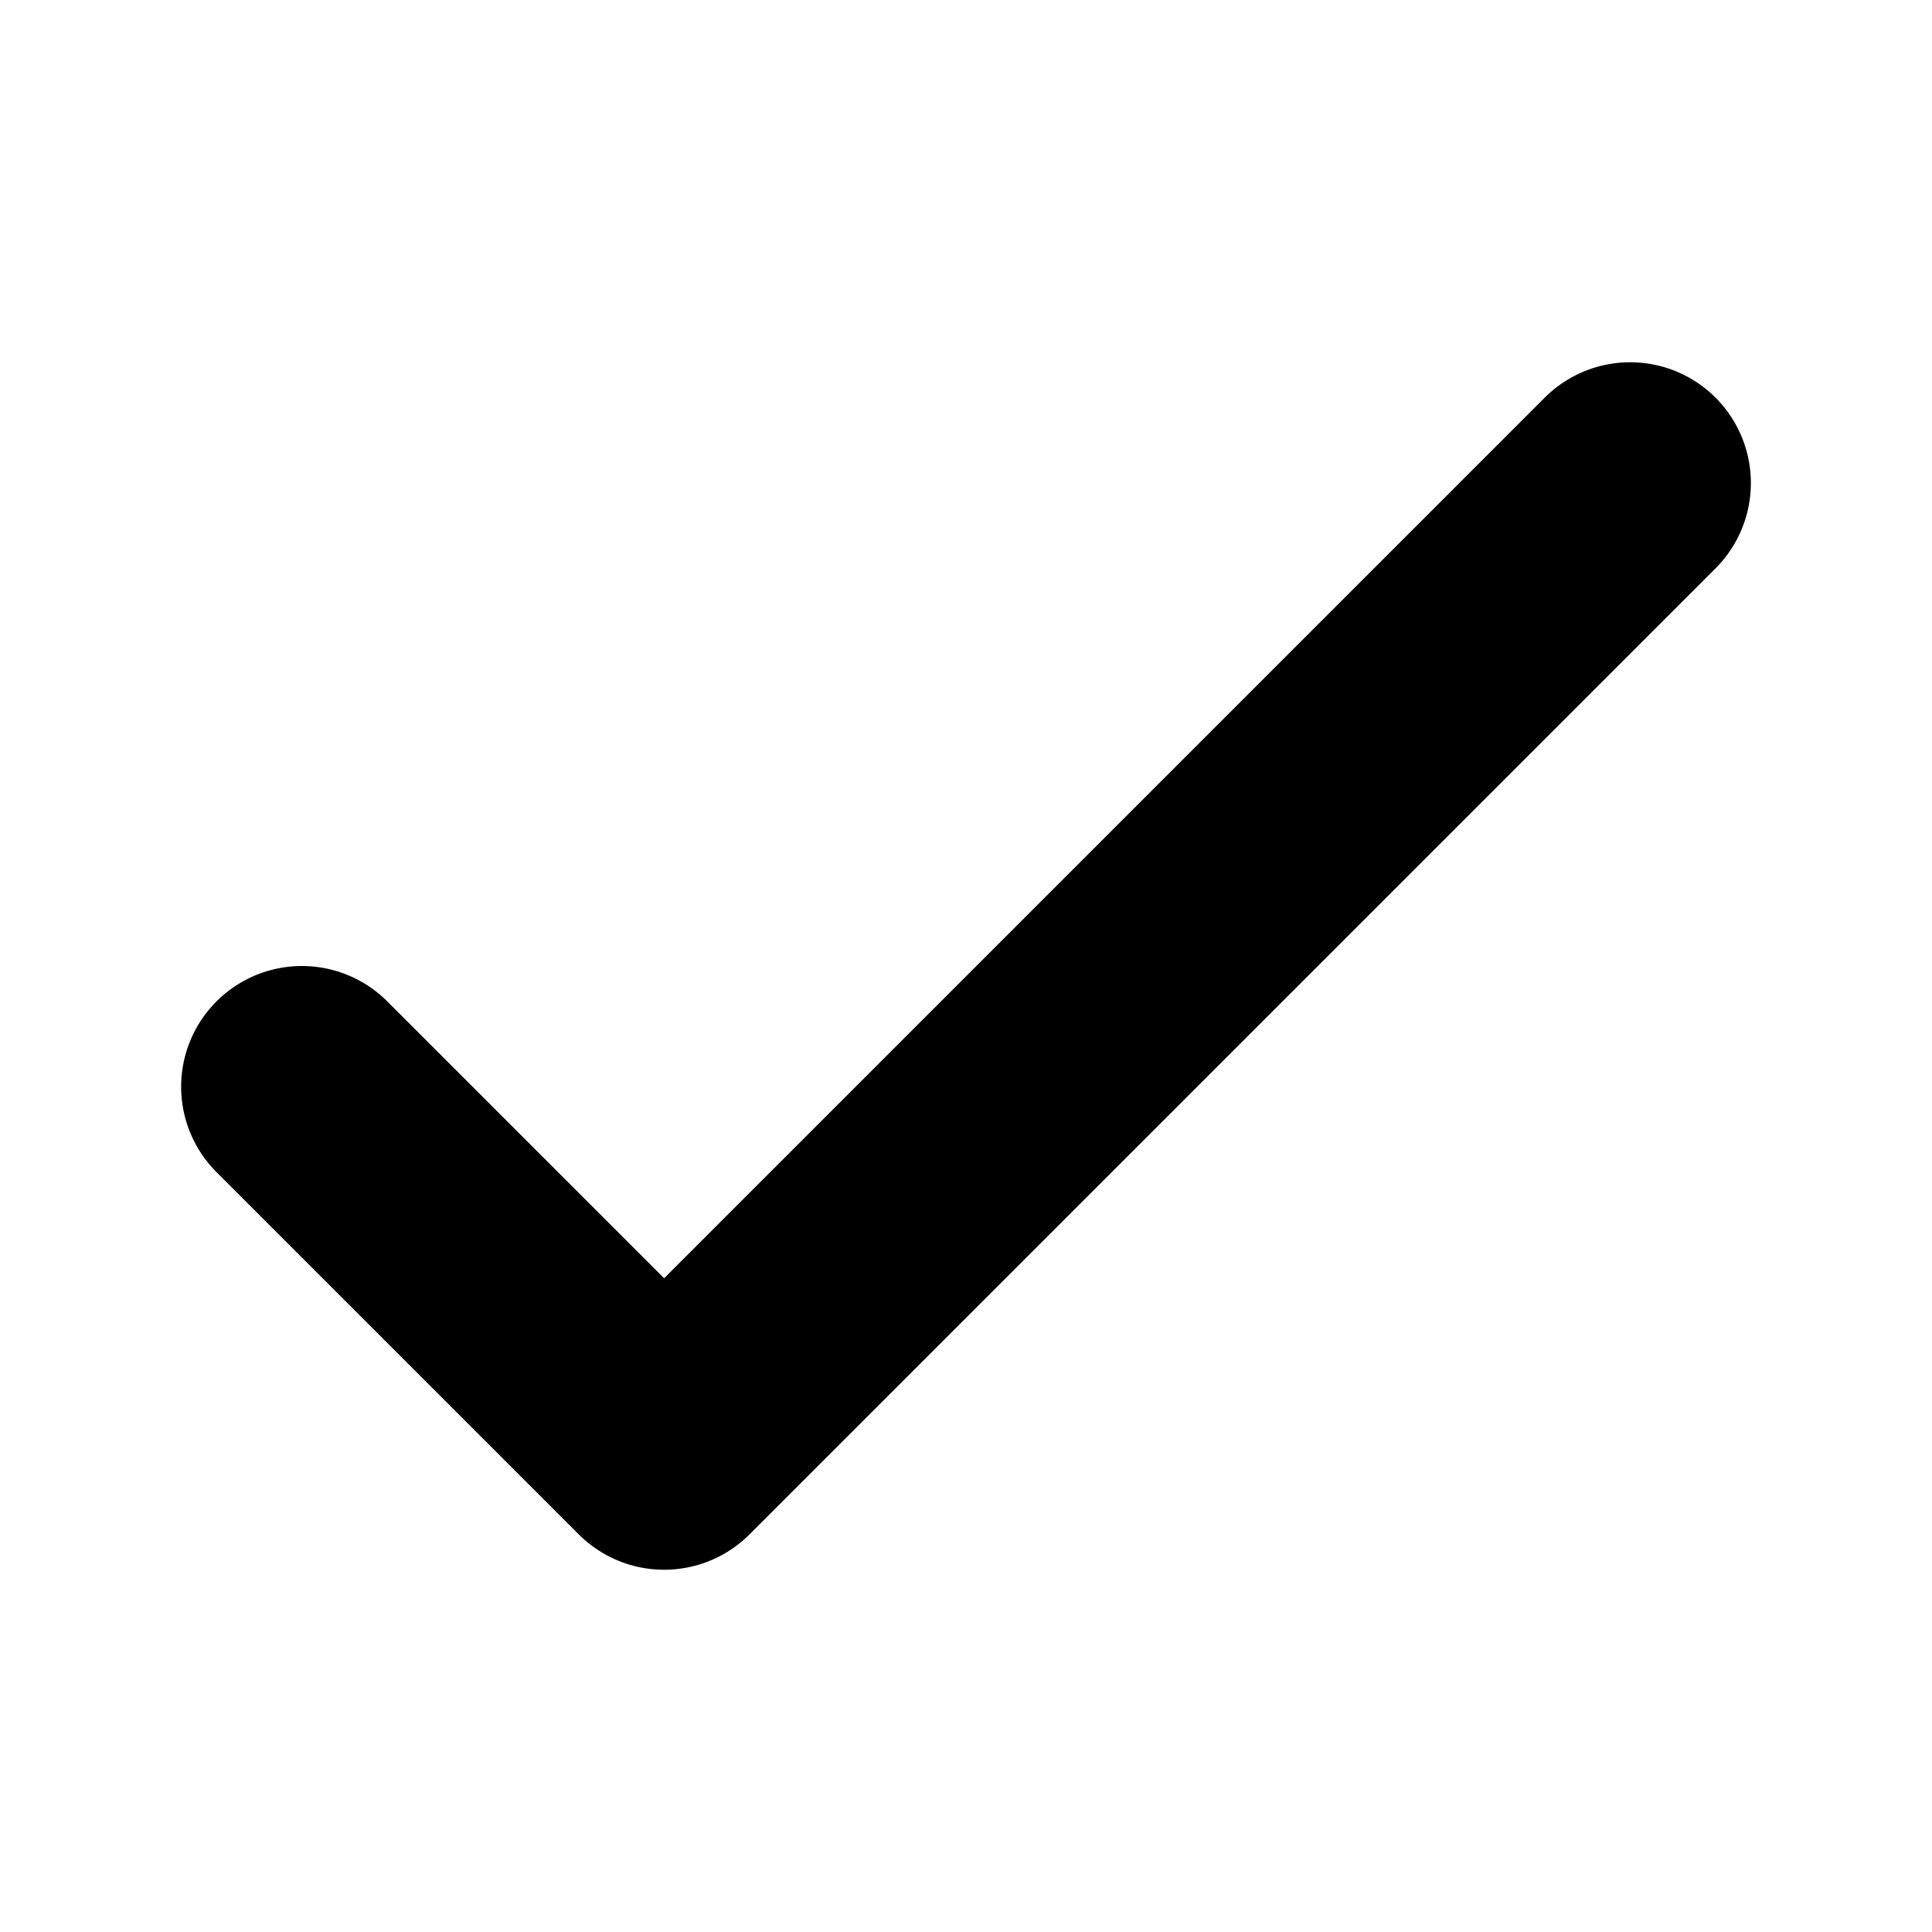
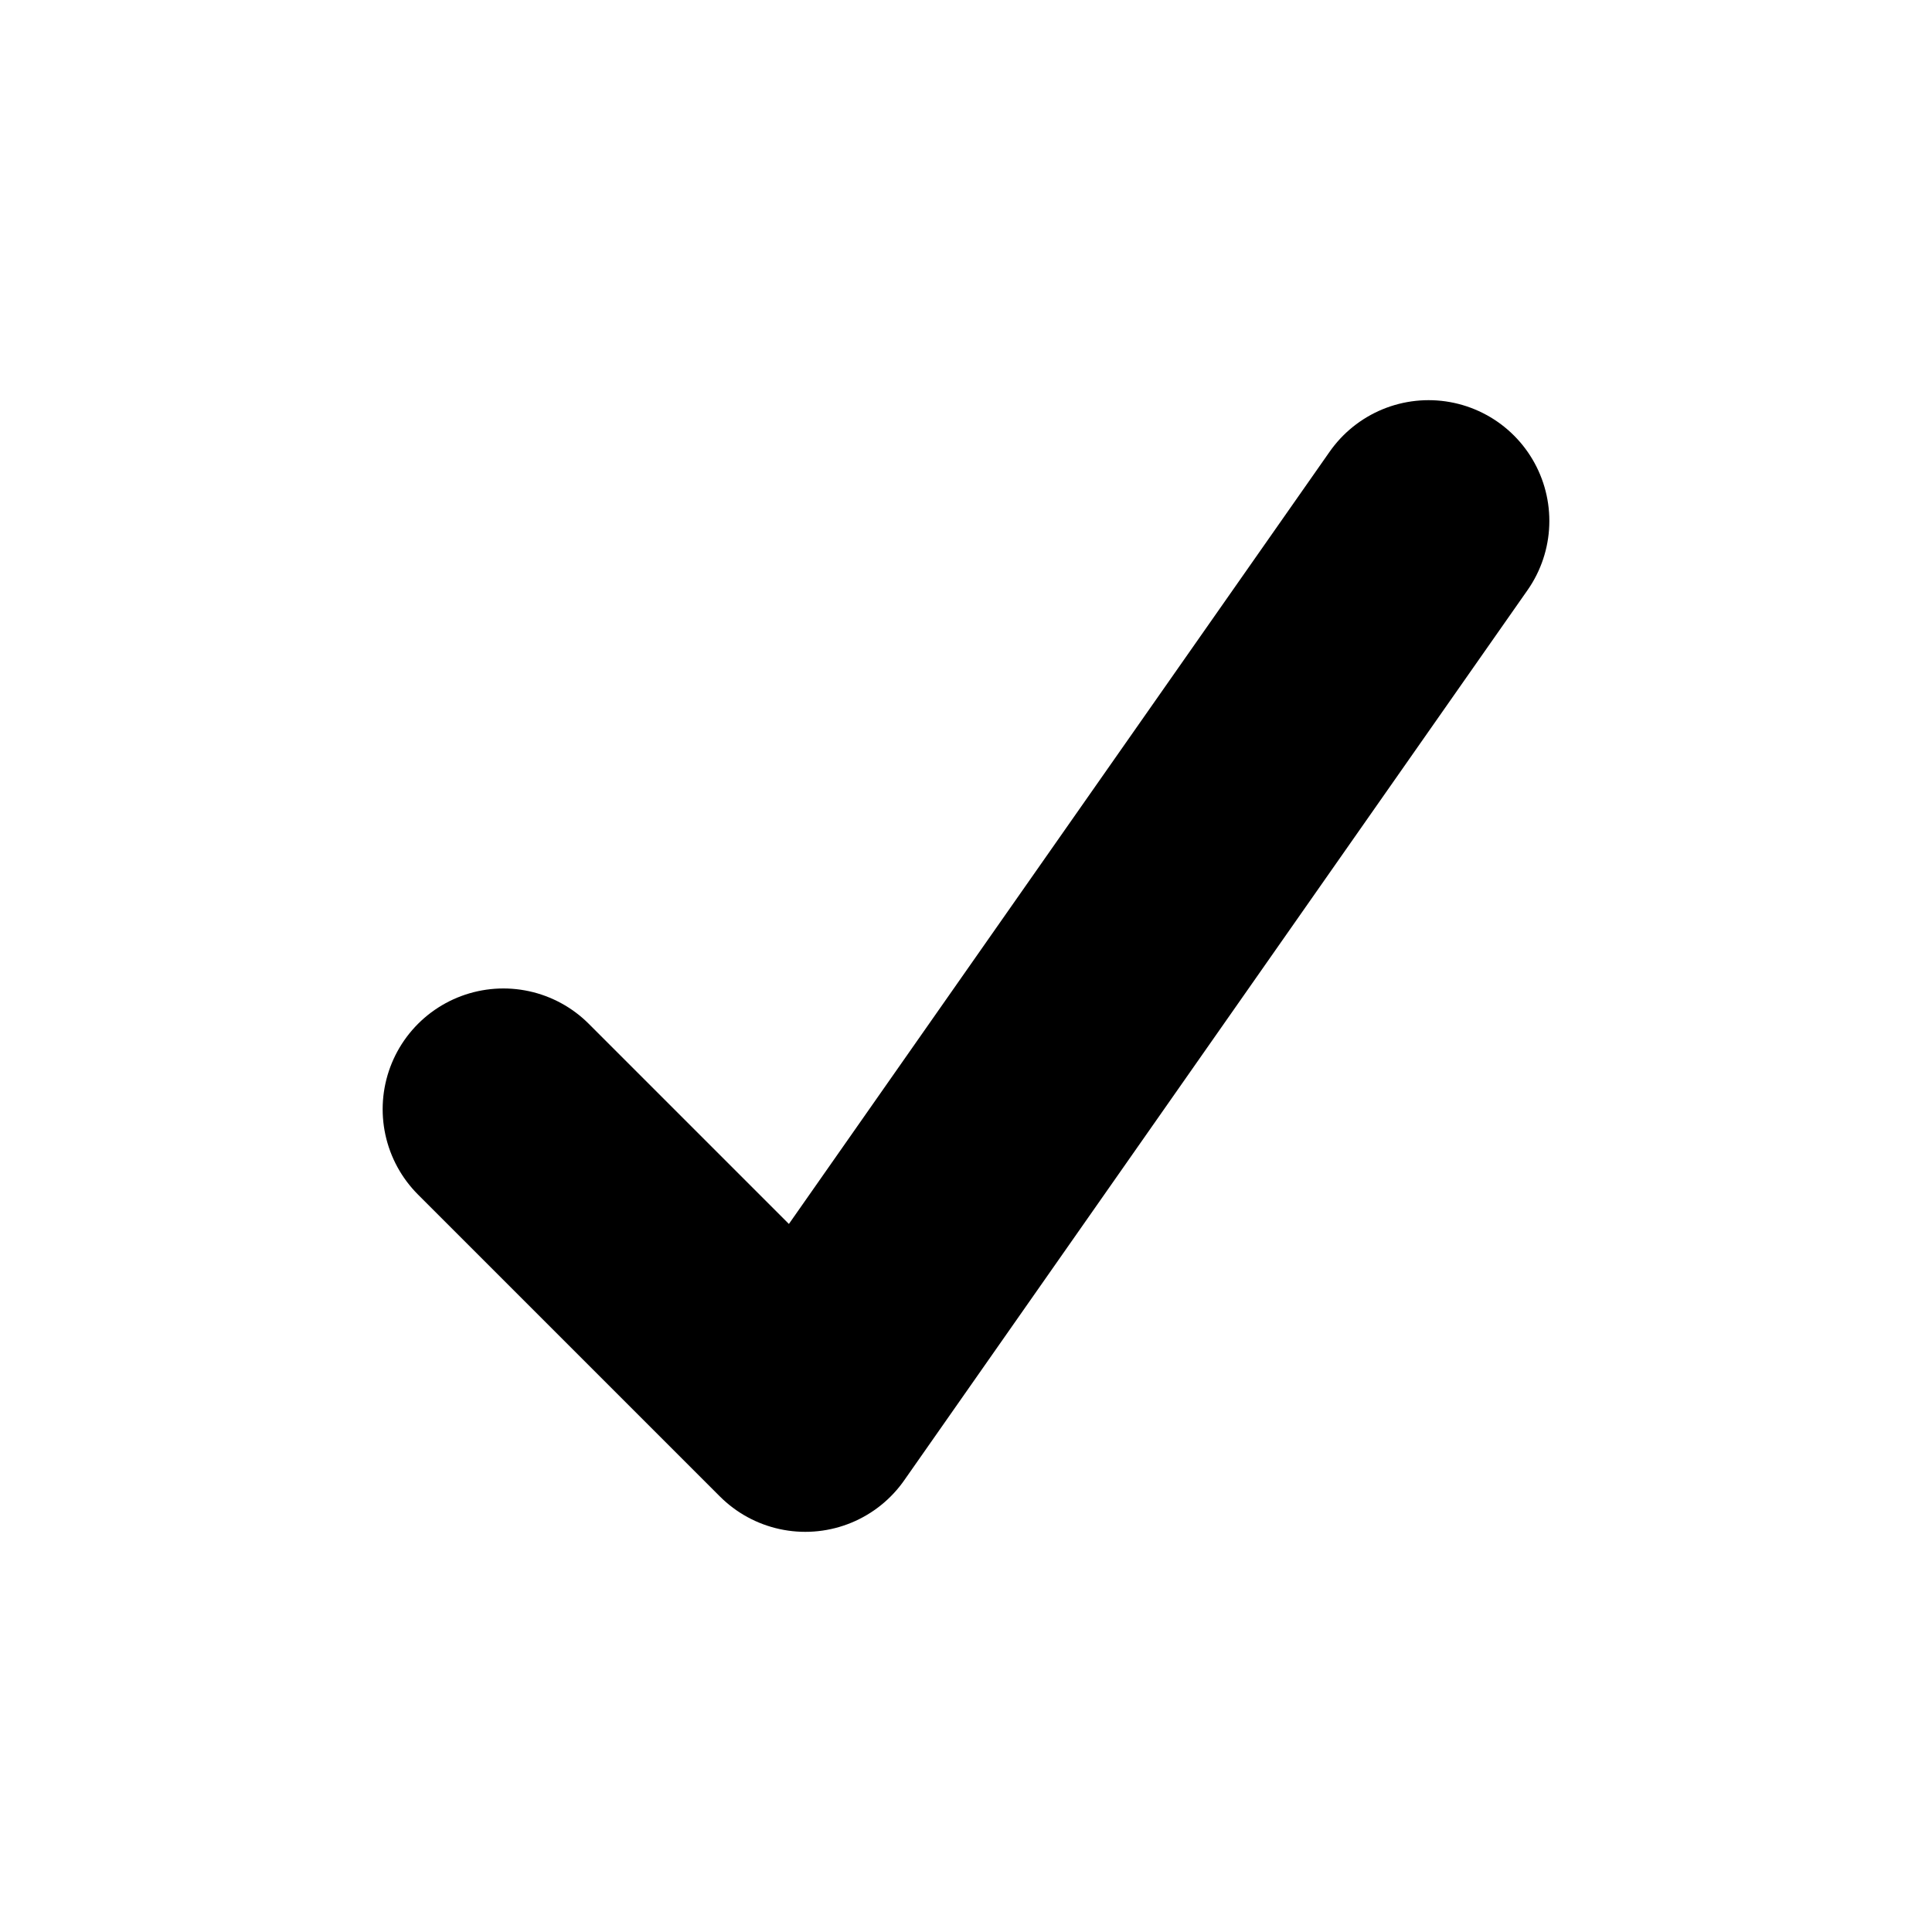
<svg xmlns="http://www.w3.org/2000/svg" width="16" height="16" viewBox="0 0 16 16">
-   <path d="M2.5 9 L5.5 12 L13.5 4" fill="none" stroke="currentColor" stroke-width="2" stroke-linecap="round" stroke-linejoin="round" />
+   <path d="M4.169 9.186 L6.669 11.686 L11.831 4.314" fill="none" stroke="currentColor" stroke-width="2" stroke-linecap="round" stroke-linejoin="round" />
</svg>
